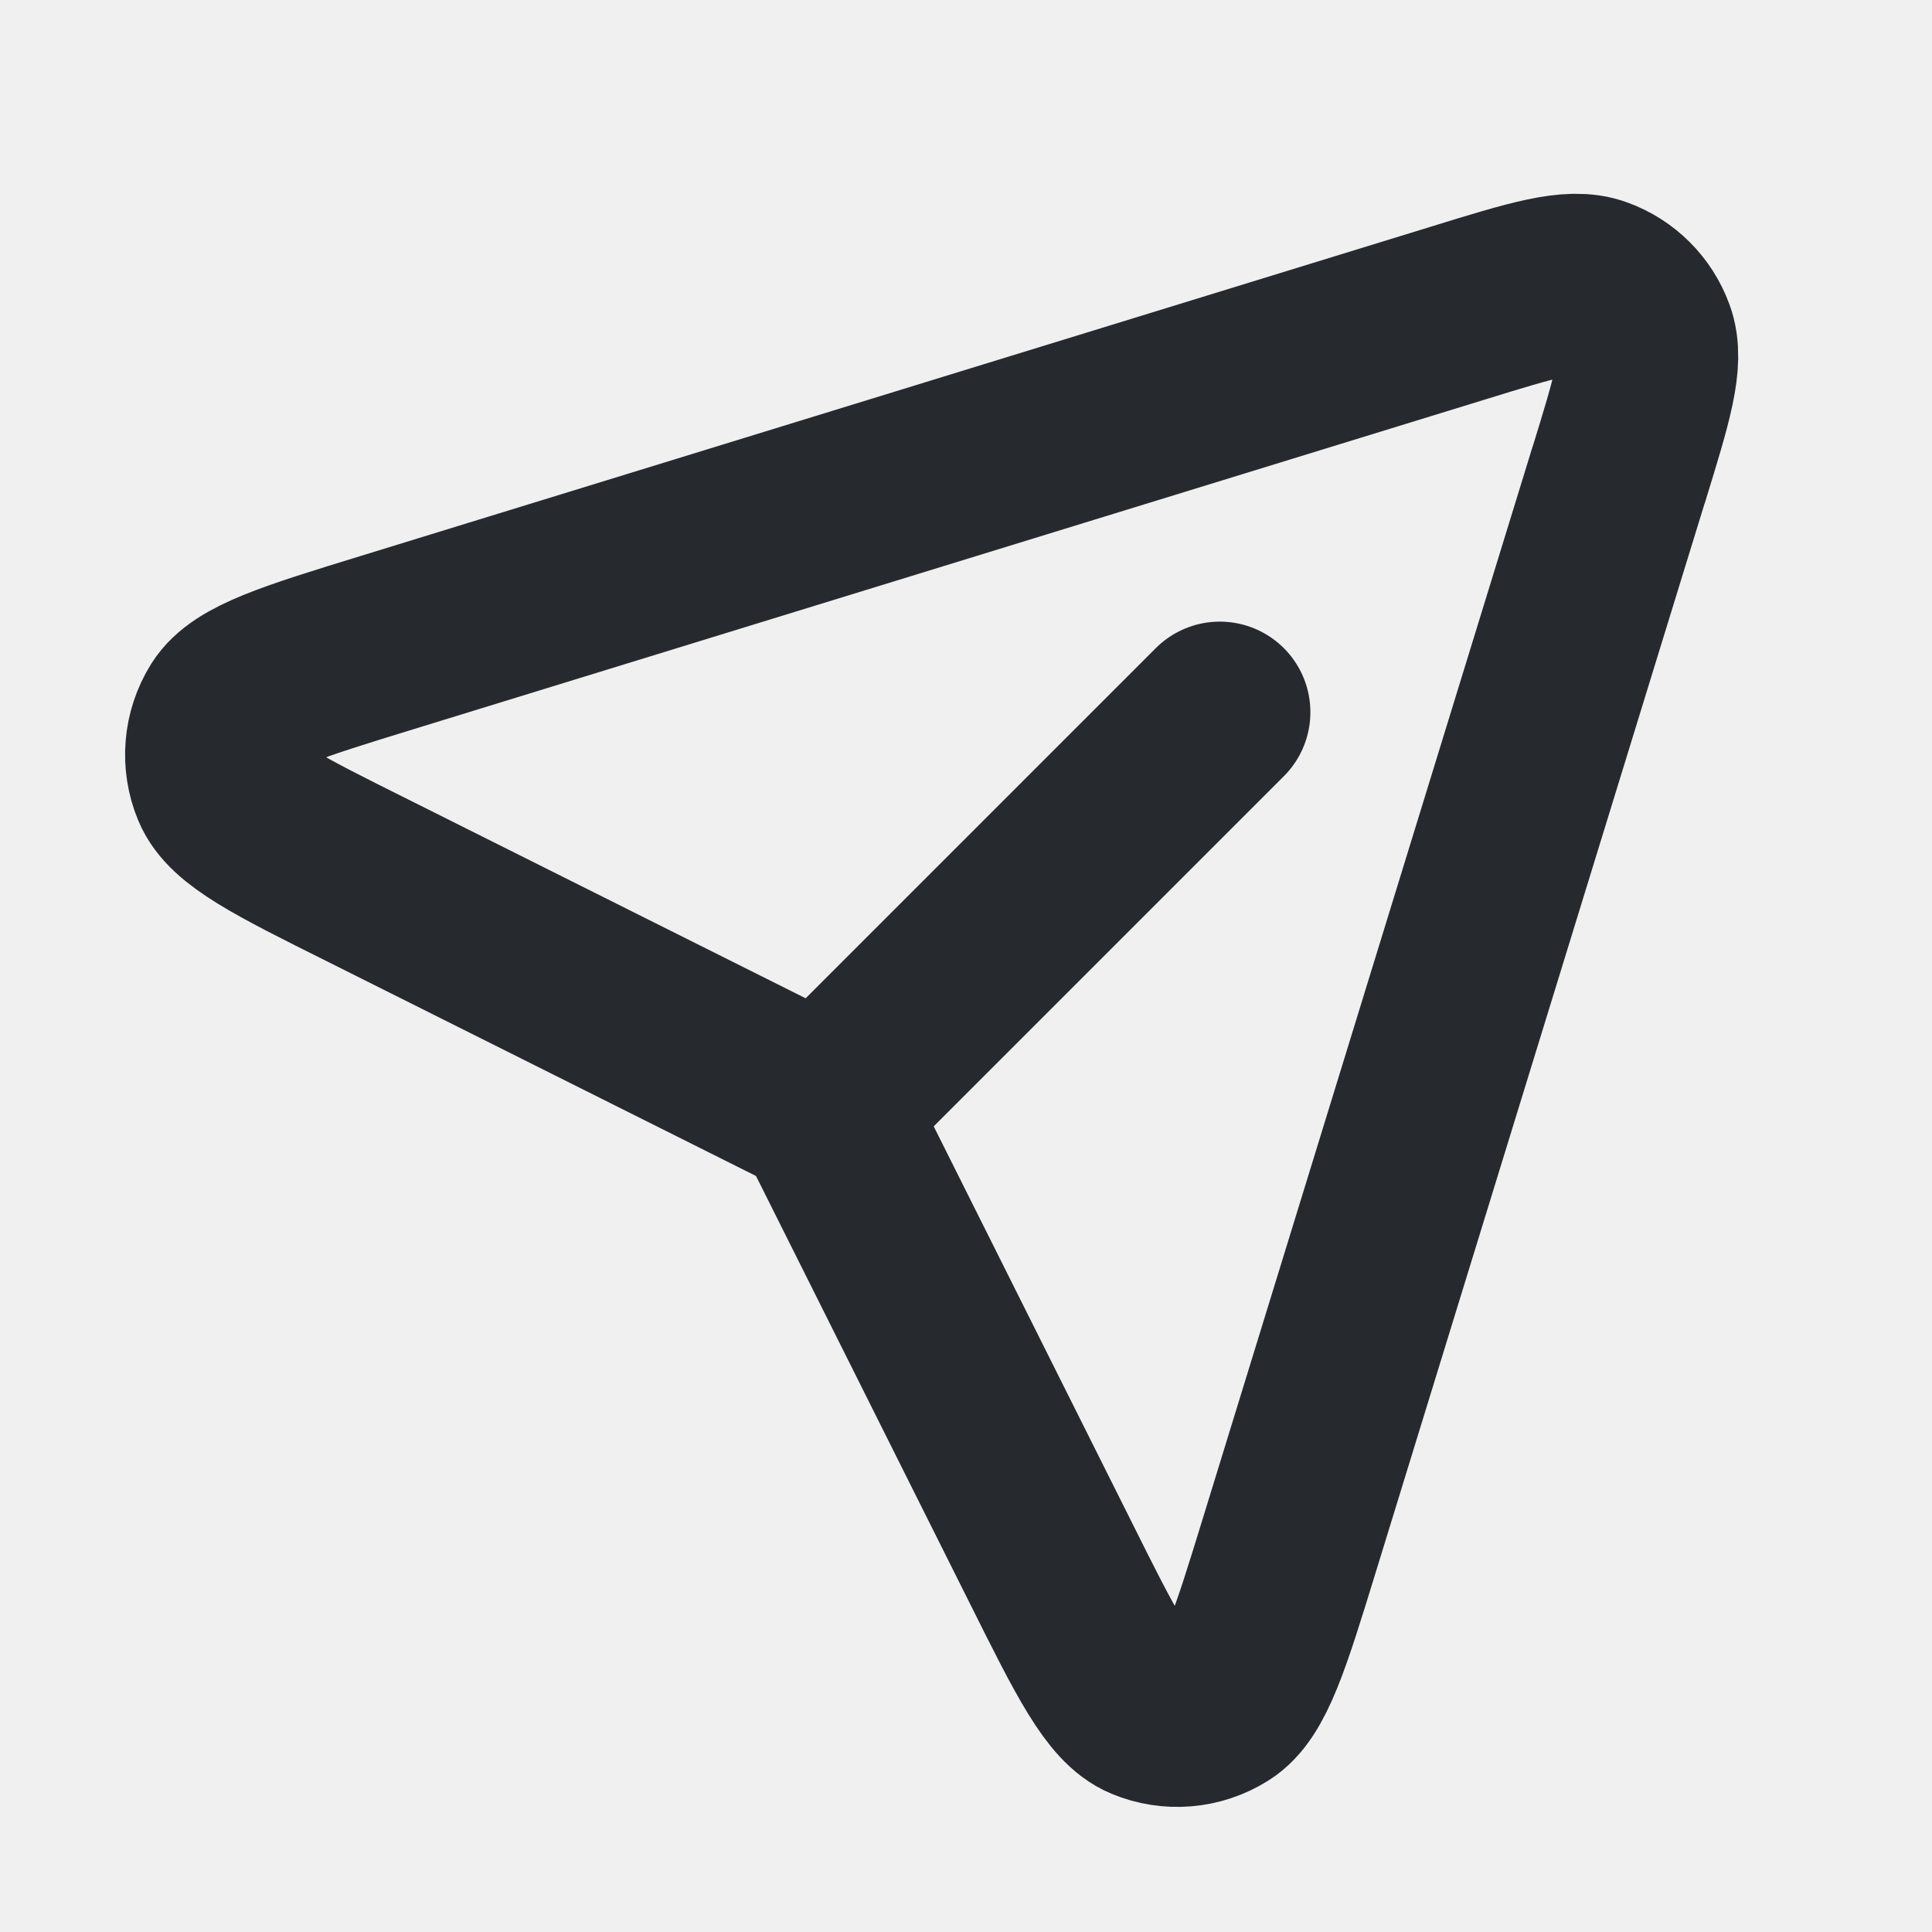
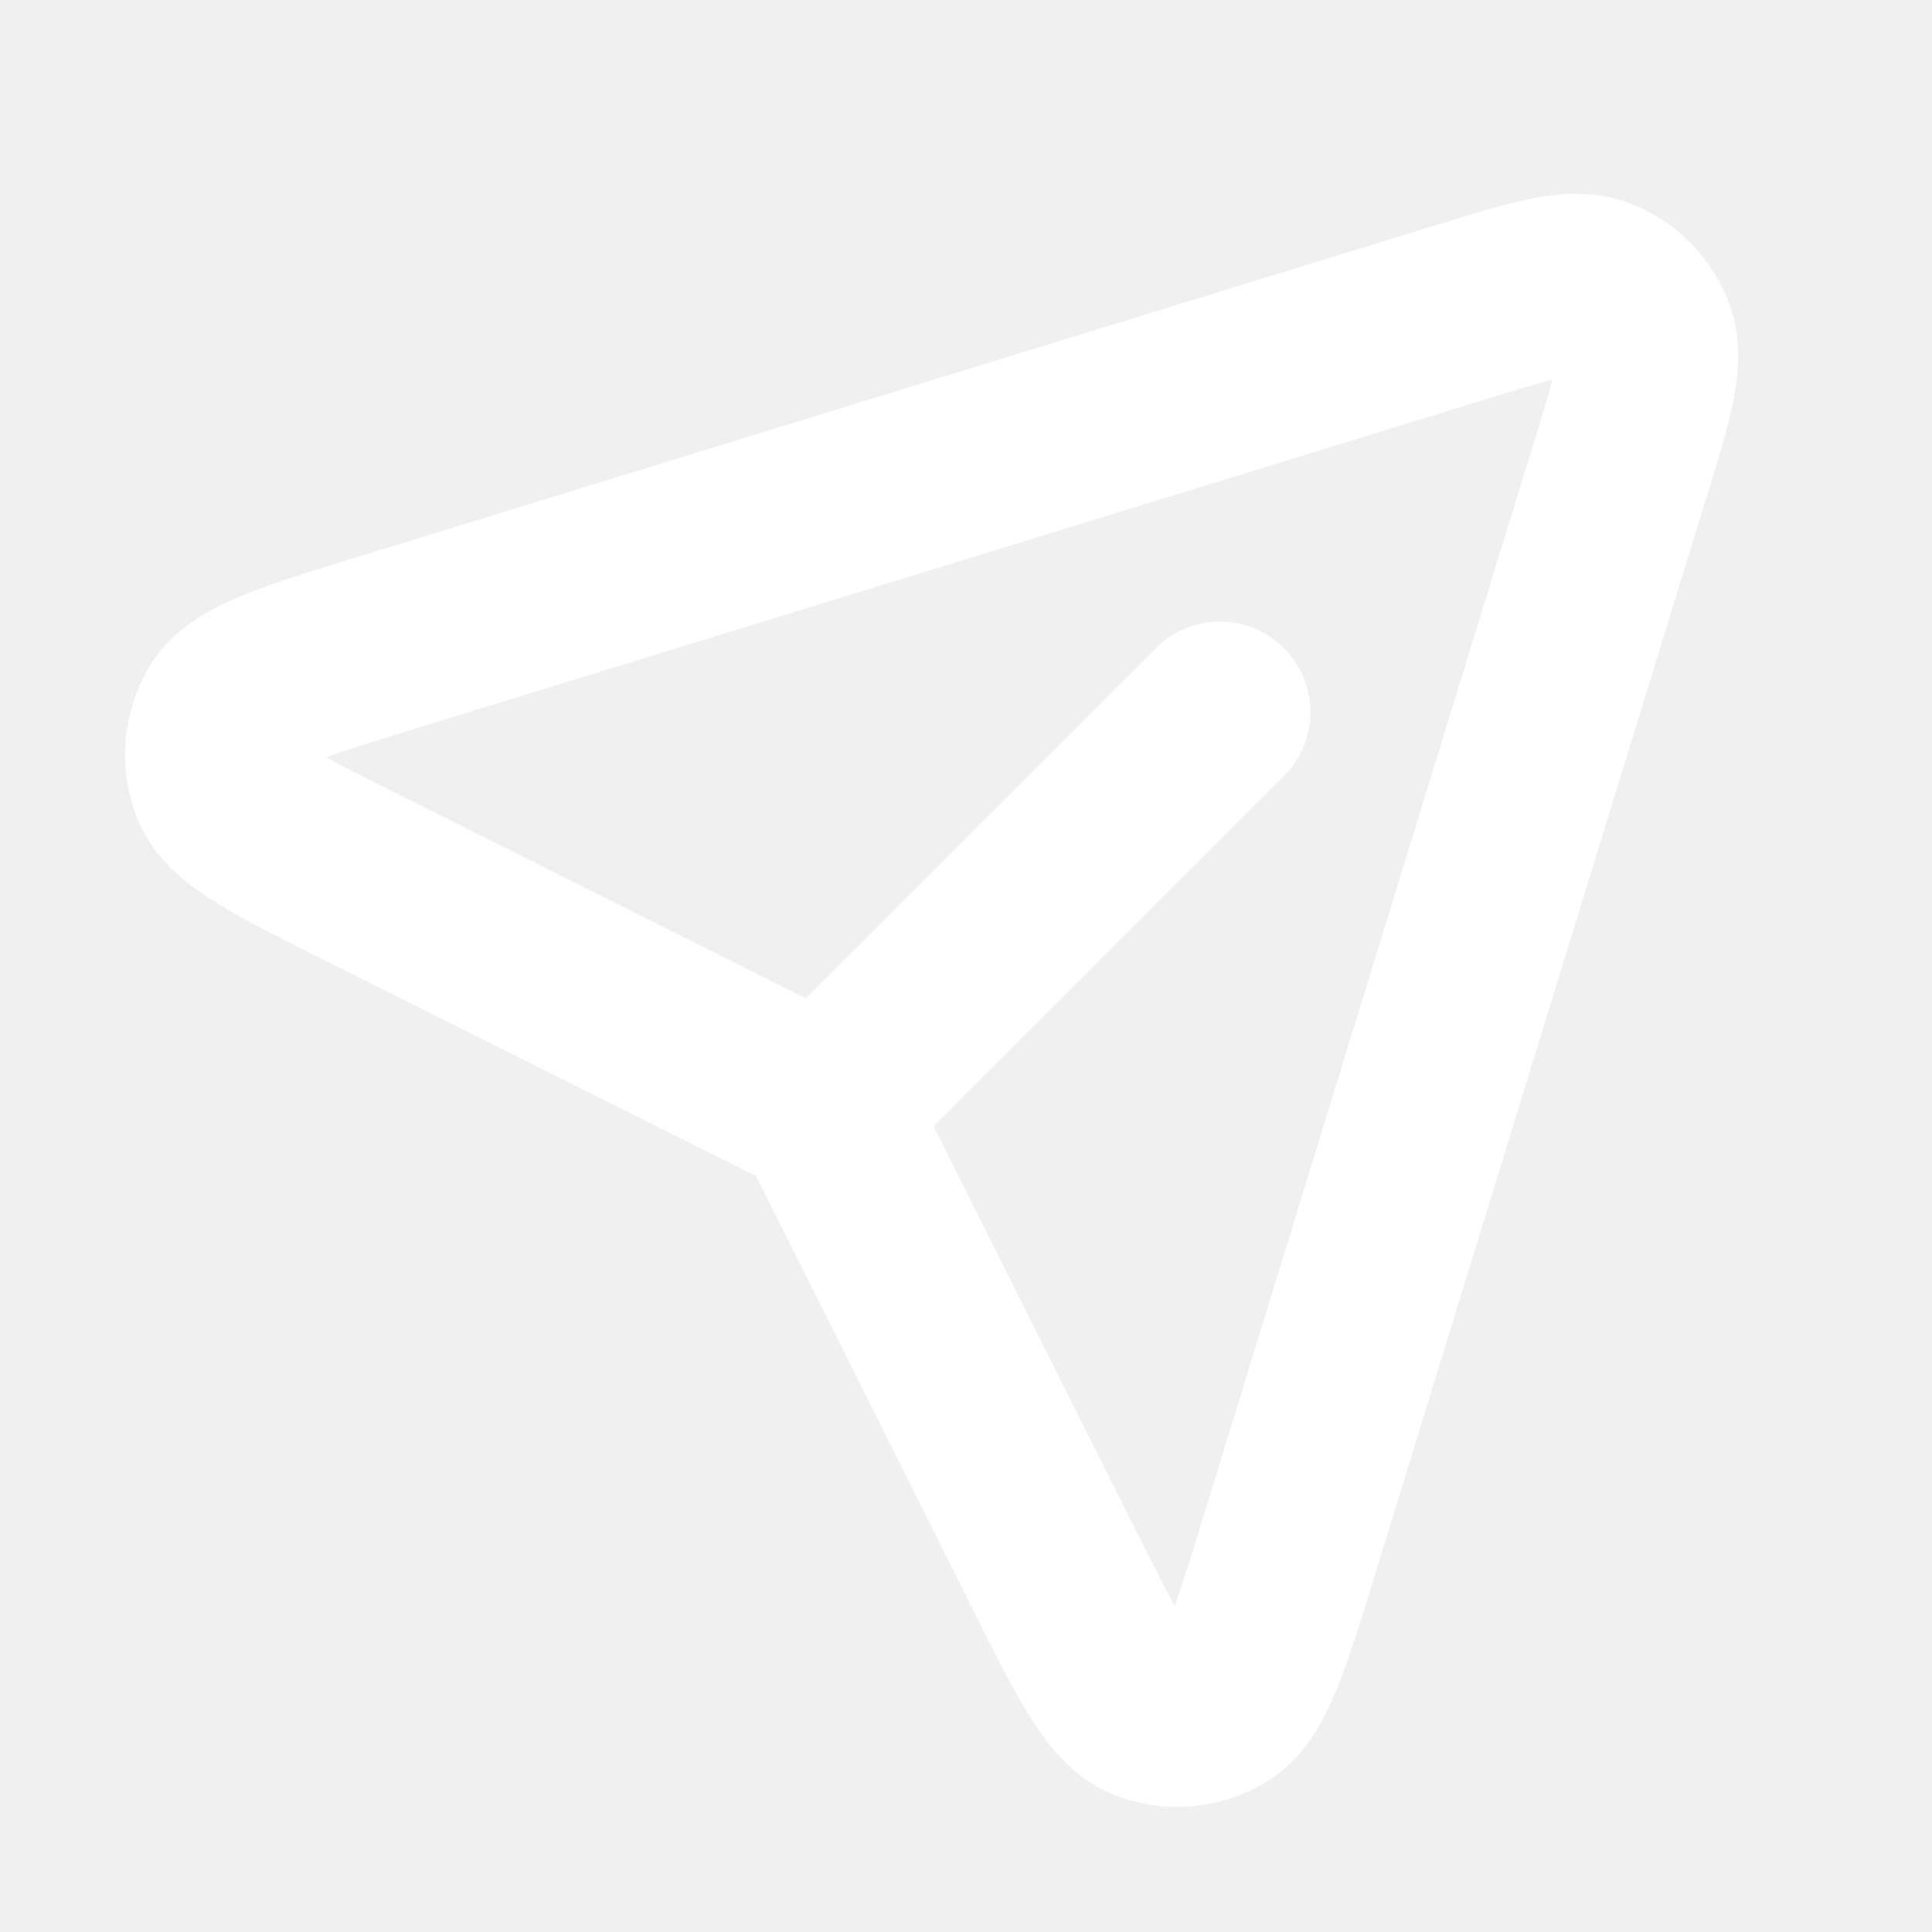
<svg xmlns="http://www.w3.org/2000/svg" width="16" height="16" viewBox="0 0 16 16" fill="none">
-   <path d="M6.872 9.128L10.102 5.898M13.407 3.926L10.68 12.789C10.436 13.583 10.313 13.981 10.103 14.112C9.92 14.227 9.693 14.246 9.494 14.163C9.265 14.068 9.078 13.696 8.707 12.952L6.979 9.498C6.92 9.38 6.891 9.321 6.851 9.27C6.816 9.224 6.776 9.183 6.731 9.148C6.681 9.11 6.623 9.081 6.51 9.025L3.048 7.293C2.304 6.922 1.932 6.736 1.837 6.506C1.754 6.307 1.773 6.08 1.887 5.897C2.019 5.687 2.417 5.564 3.211 5.32L12.074 2.593C12.699 2.4 13.011 2.304 13.222 2.382C13.406 2.449 13.551 2.594 13.618 2.778C13.696 2.989 13.6 3.301 13.408 3.925L13.407 3.926Z" stroke="#262A2F" stroke-width="1.5" stroke-linecap="round" stroke-linejoin="round" />
+   <path d="M6.872 9.128L10.102 5.898M13.407 3.926L10.68 12.789C10.436 13.583 10.313 13.981 10.103 14.112C9.92 14.227 9.693 14.246 9.494 14.163C9.265 14.068 9.078 13.696 8.707 12.952L6.979 9.498C6.92 9.38 6.891 9.321 6.851 9.27C6.816 9.224 6.776 9.183 6.731 9.148C6.681 9.11 6.623 9.081 6.51 9.025L3.048 7.293C2.304 6.922 1.932 6.736 1.837 6.506C1.754 6.307 1.773 6.08 1.887 5.897C2.019 5.687 2.417 5.564 3.211 5.32L12.074 2.593C12.699 2.4 13.011 2.304 13.222 2.382C13.406 2.449 13.551 2.594 13.618 2.778C13.696 2.989 13.6 3.301 13.408 3.925L13.407 3.926Z" stroke="#fff" stroke-width="1.5" stroke-linecap="round" stroke-linejoin="round" />
</svg>
